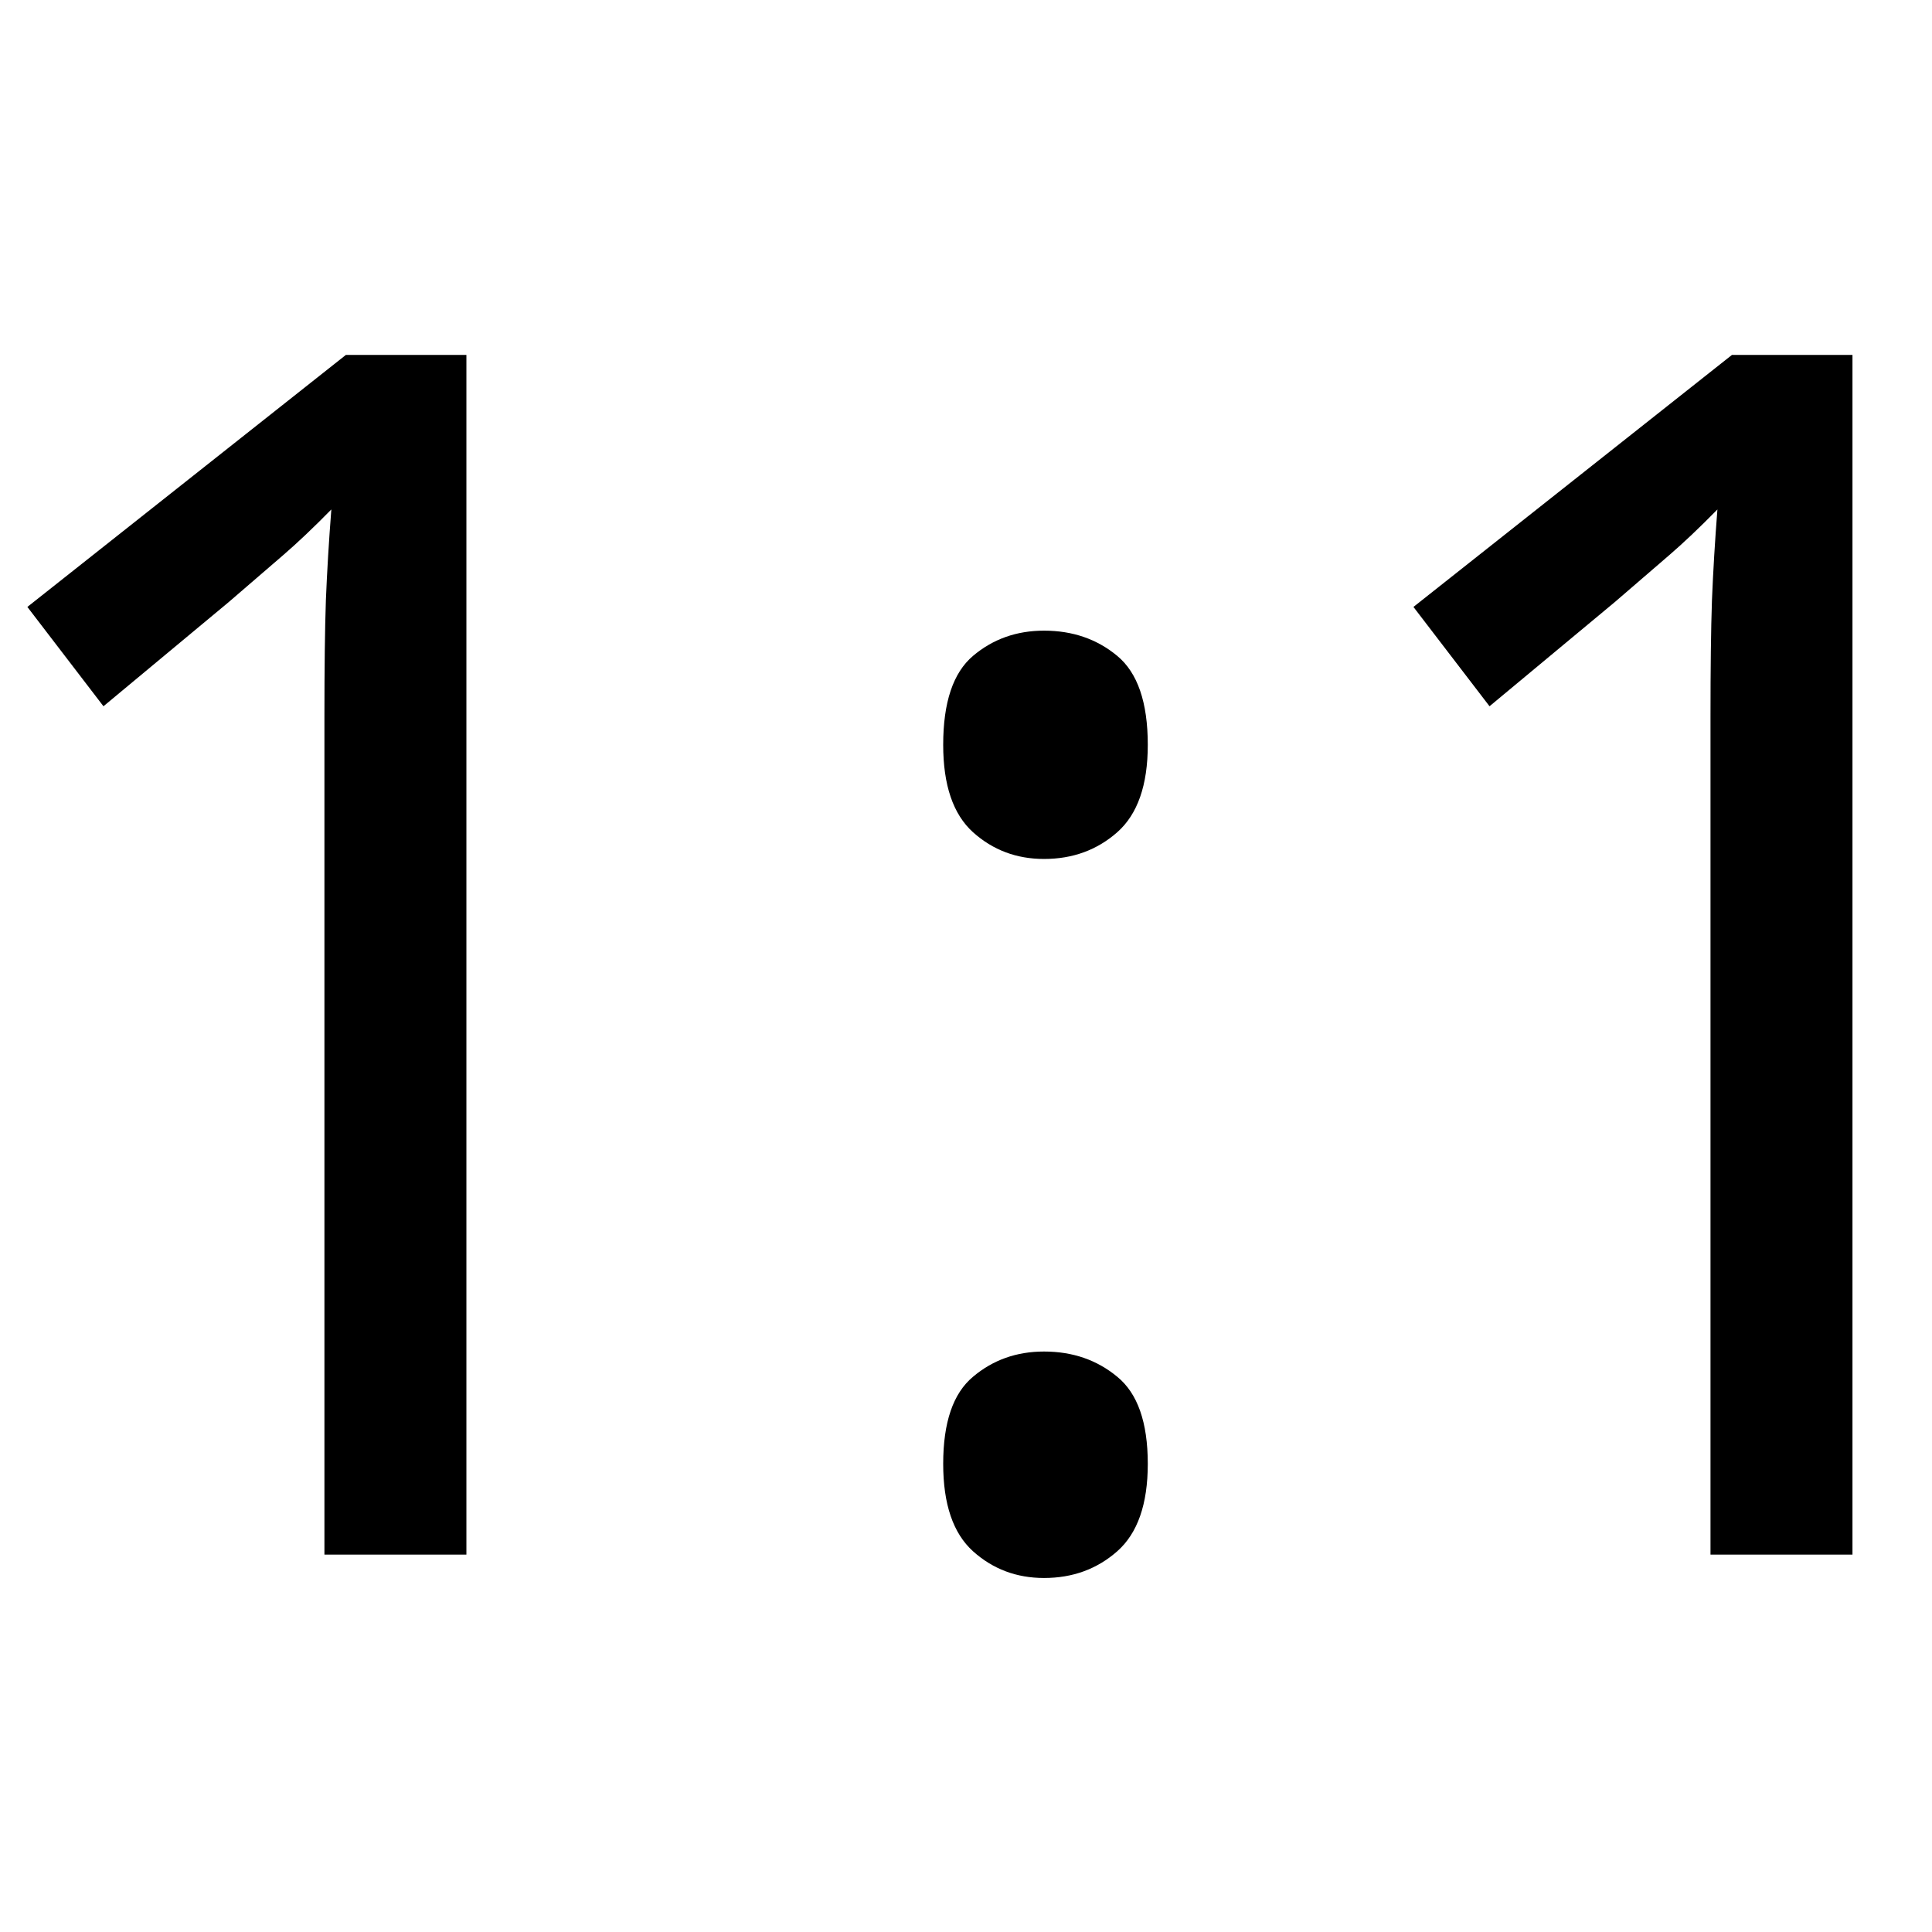
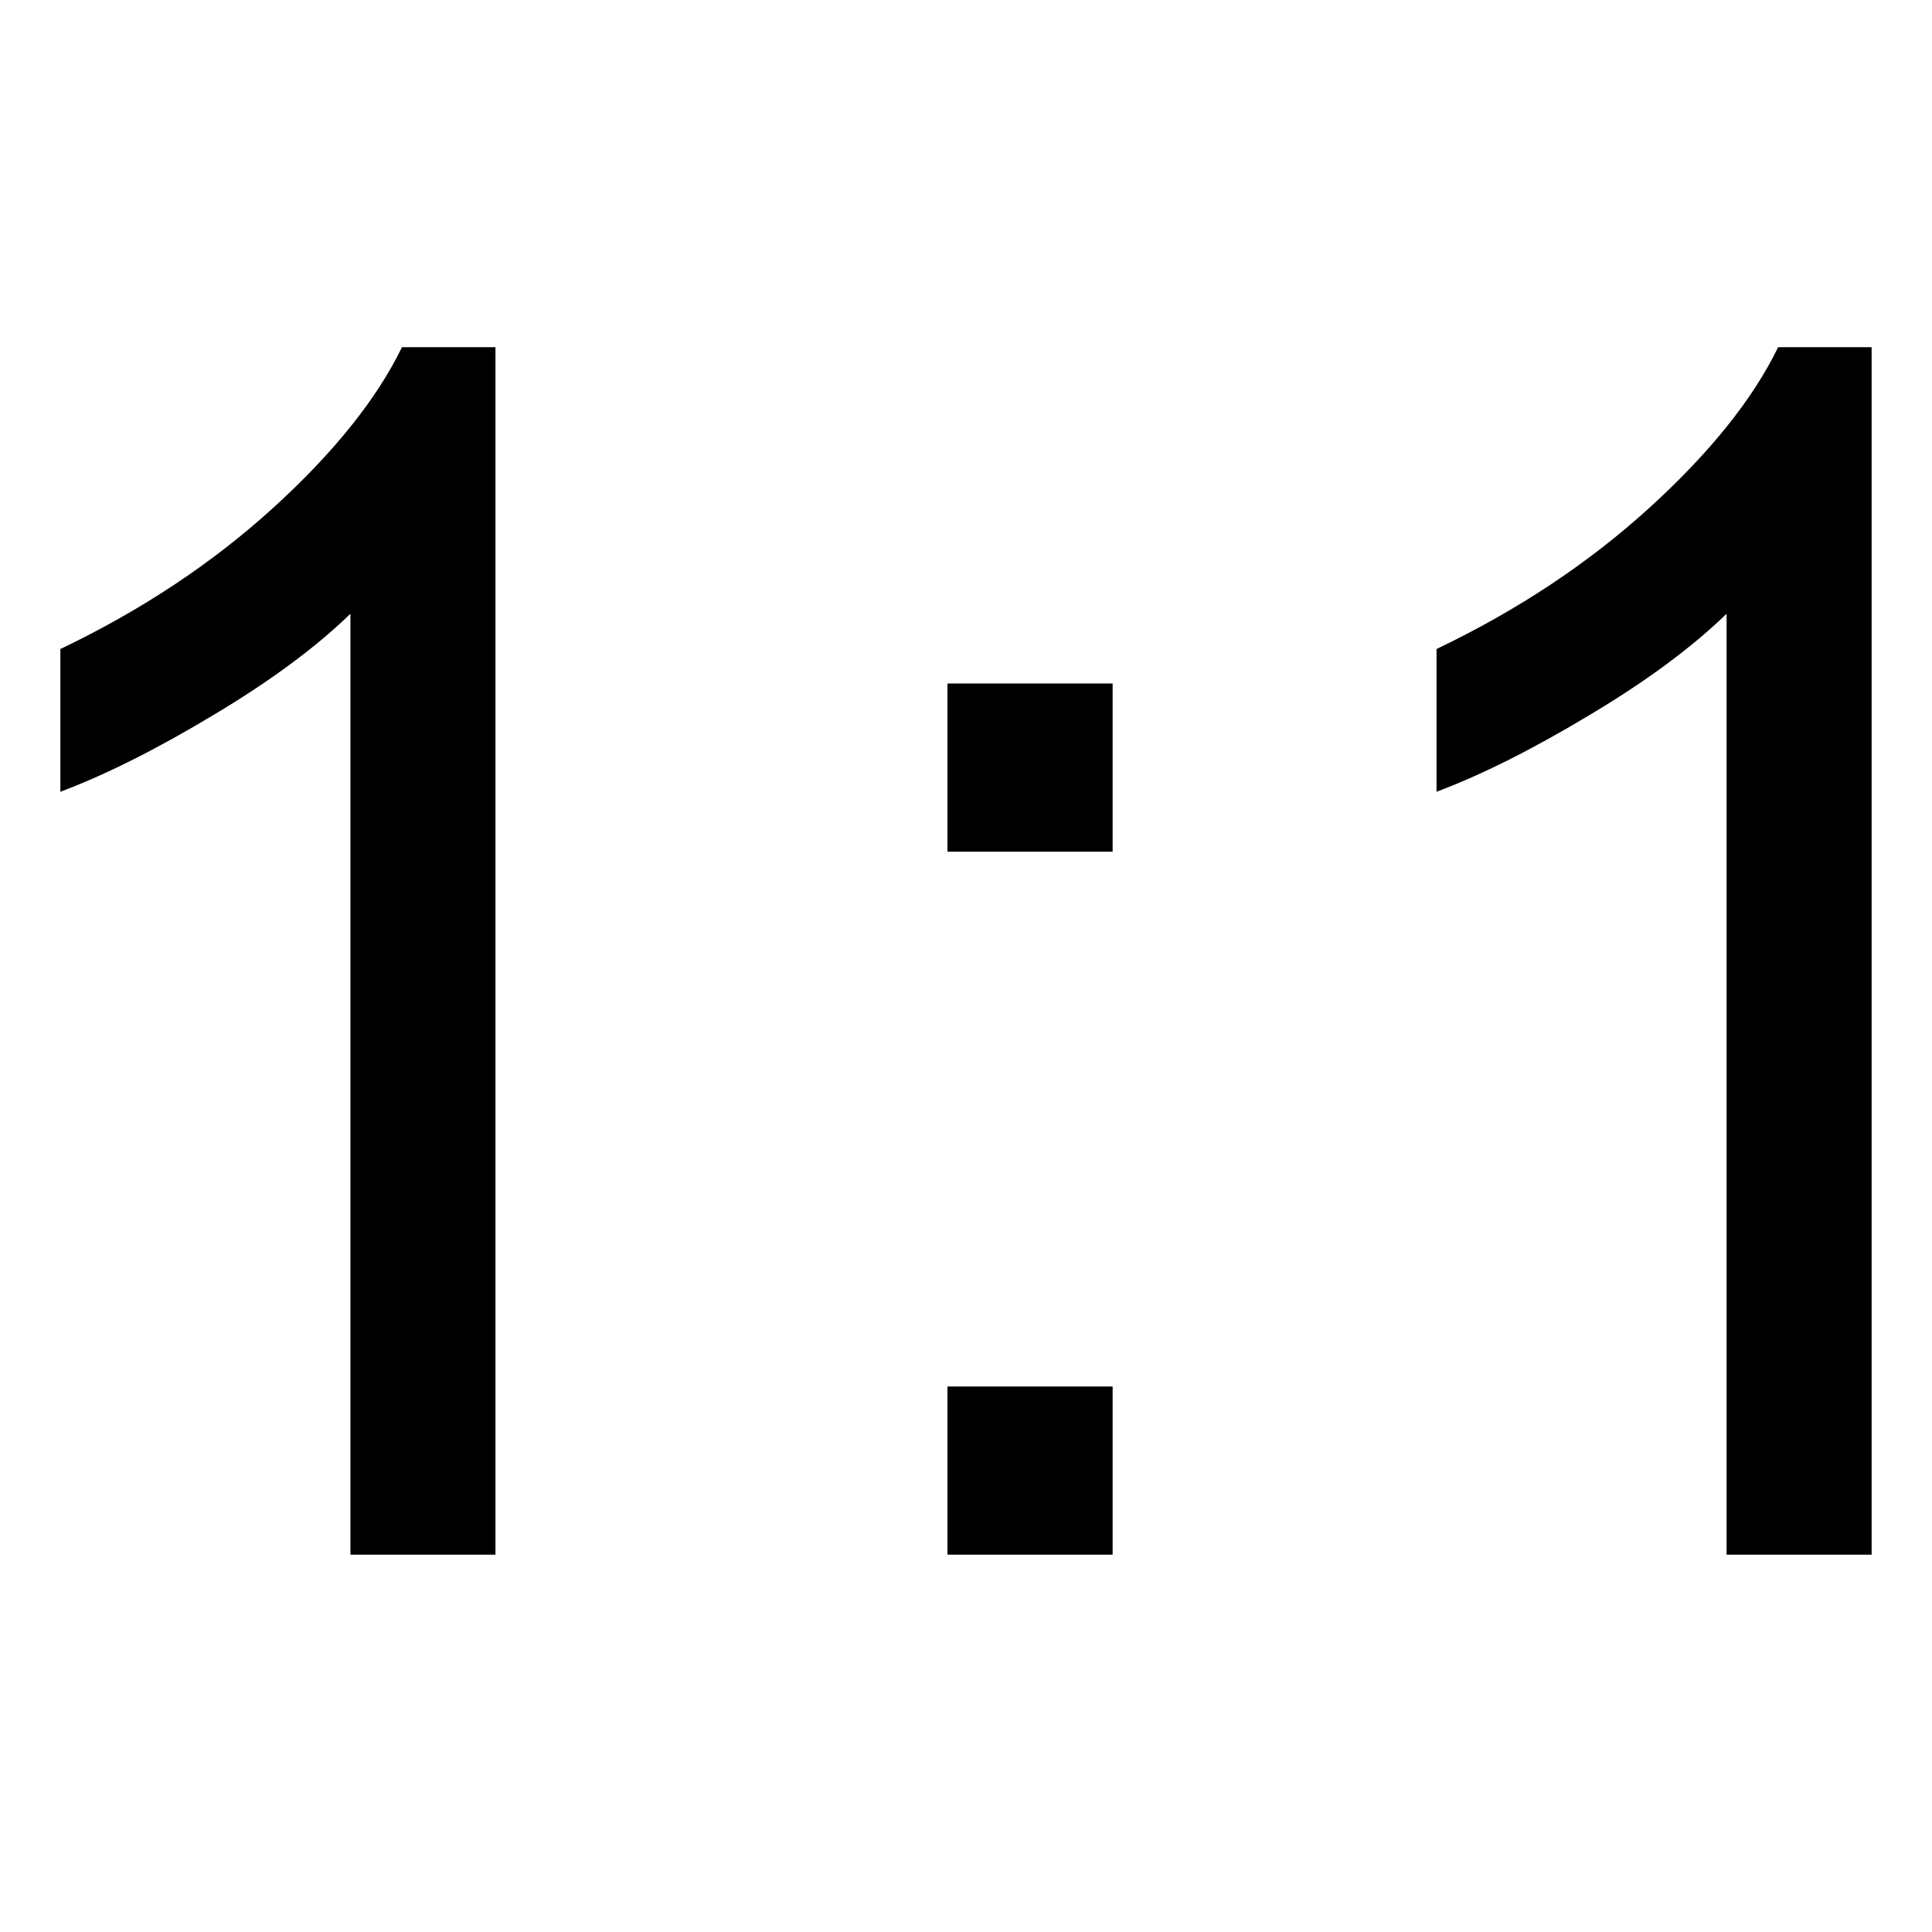
- <svg xmlns="http://www.w3.org/2000/svg" xmlns:xlink="http://www.w3.org/1999/xlink" width="64" height="64" id="svg2" version="1.1">
+ <svg xmlns="http://www.w3.org/2000/svg" xmlns:xlink="http://www.w3.org/1999/xlink" width="64" height="64" id="svg2" version="1.1" xml:space="preserve">
  <defs id="defs4">
    <linearGradient id="linearGradient4532">
      <stop style="stop-color:#fffd74;stop-opacity:1;" offset="0" id="stop4534" />
      <stop style="stop-color:#967933;stop-opacity:1;" offset="1" id="stop4536" />
    </linearGradient>
    <marker orient="auto" refY="0.0" refX="0.0" id="Arrow1Send" style="overflow:visible;">
      <path id="path3801" d="M 0.0,0.0 L 5.0,-5.0 L -12.5,0.0 L 5.0,5.0 L 0.0,0.0 z " style="fill-rule:evenodd;stroke:#000000;stroke-width:1.0pt;" transform="scale(0.2) rotate(180) translate(6,0)" />
    </marker>
    <marker orient="auto" refY="0.0" refX="0.0" id="Arrow2Send" style="overflow:visible;">
      <path id="path3819" style="fill-rule:evenodd;stroke-width:0.625;stroke-linejoin:round;" d="M 8.719,4.034 L -2.207,0.016 L 8.719,-4.002 C 6.973,-1.63 6.983,1.616 8.719,4.034 z " transform="scale(0.3) rotate(180) translate(-2.3,0)" />
    </marker>
    <marker orient="auto" refY="0.0" refX="0.0" id="TriangleOutL" style="overflow:visible">
      <path id="path3928" d="M 5.77,0.0 L -2.88,5.0 L -2.88,-5.0 L 5.77,0.0 z " style="fill-rule:evenodd;stroke:#000000;stroke-width:1.0pt" transform="scale(0.8)" />
    </marker>
    <marker orient="auto" refY="0.0" refX="0.0" id="Arrow1Lend" style="overflow:visible;">
      <path id="path3789" d="M 0.0,0.0 L 5.0,-5.0 L -12.5,0.0 L 5.0,5.0 L 0.0,0.0 z " style="fill-rule:evenodd;stroke:#000000;stroke-width:1.0pt;" transform="scale(0.8) rotate(180) translate(12.5,0)" />
    </marker>
    <marker orient="auto" refY="0.0" refX="0.0" id="Arrow1Lstart" style="overflow:visible">
      <path id="path3786" d="M 0.0,0.0 L 5.0,-5.0 L -12.5,0.0 L 5.0,5.0 L 0.0,0.0 z " style="fill-rule:evenodd;stroke:#000000;stroke-width:1.0pt" transform="scale(0.8) translate(12.5,0)" />
    </marker>
    <marker orient="auto" refY="0.0" refX="0.0" id="Arrow2Mend" style="overflow:visible;">
      <path id="path3813" style="fill-rule:evenodd;stroke-width:0.625;stroke-linejoin:round;" d="M 8.719,4.034 L -2.207,0.016 L 8.719,-4.002 C 6.973,-1.63 6.983,1.616 8.719,4.034 z " transform="scale(0.6) rotate(180) translate(0,0)" />
    </marker>
    <marker orient="auto" refY="0.0" refX="0.0" id="Arrow2Mstart" style="overflow:visible">
      <path id="path3810" style="fill-rule:evenodd;stroke-width:0.625;stroke-linejoin:round" d="M 8.719,4.034 L -2.207,0.016 L 8.719,-4.002 C 6.973,-1.63 6.983,1.616 8.719,4.034 z " transform="scale(0.6) translate(0,0)" />
    </marker>
    <marker orient="auto" refY="0.0" refX="0.0" id="Arrow1Mend" style="overflow:visible;">
      <path id="path3795" d="M 0.0,0.0 L 5.0,-5.0 L -12.5,0.0 L 5.0,5.0 L 0.0,0.0 z " style="fill-rule:evenodd;stroke:#000000;stroke-width:1.0pt;" transform="scale(0.4) rotate(180) translate(10,0)" />
    </marker>
    <linearGradient xlink:href="#linearGradient4495" id="linearGradient4461" x1="113.097" y1="922.788" x2="138.589" y2="862.431" gradientUnits="userSpaceOnUse" />
    <linearGradient id="linearGradient4495">
      <stop style="stop-color:#cd00a0;stop-opacity:1" offset="0" id="stop4449" />
      <stop id="stop4451" offset="0.505" style="stop-color:#ffe1f8;stop-opacity:1" />
      <stop style="stop-color:#cd00a0;stop-opacity:1" offset="1" id="stop4453" />
    </linearGradient>
-     <filter style="color-interpolation-filters:sRGB;" id="filter4086" x="0" y="0" height="1" width="10">
+     <filter style="color-interpolation-filters:sRGB;" id="filter4086" x="-0.062" y="-0.095" height="1.229" width="1.149">
      <feFlood flood-opacity="0" flood-color="rgb(0,0,0)" result="flood" id="feFlood4088" />
      <feComposite in="flood" in2="SourceGraphic" operator="in" result="composite1" id="feComposite4090" />
      <feGaussianBlur in="composite" stdDeviation="2" result="blur" id="feGaussianBlur4092" />
      <feOffset dx="2" dy="2" result="offset" id="feOffset4094" />
      <feComposite in="SourceGraphic" in2="offset" operator="over" result="composite2" id="feComposite4096" />
    </filter>
  </defs>
  <g id="layer1" transform="translate(0,-988.3622)">
    <g id="g6386">
      <g id="g8207" transform="matrix(0.7886433,0,0,0.7886433,6.740283,215.5942)" style="stroke-width:6.34;stroke-miterlimit:1;stroke-dasharray:none">
        <g id="g4063" style="filter:url(#filter4086)" transform="matrix(0.9750641,0,0,1,-0.1757747,0)">
-           <text xml:space="preserve" style="font-size:70.825px;font-style:normal;font-weight:normal;line-height:125%;letter-spacing:0px;word-spacing:0px;fill:#000000;fill-opacity:1;stroke:none;font-family:Sans" x="-13.674" y="1048.993" id="text3382" transform="scale(1.003656,0.9963576)">
-             <tspan id="tspan3384" x="-13.674" y="1048.993">1:1</tspan>
-           </text>
+           <path style="font-size:70.825px;line-height:1.25;font-family:Arial;-inkscape-font-specification:Arial;letter-spacing:0px;word-spacing:0px" d="M 12.712,1048.993 H 6.487 v -39.666 q -2.248,2.144 -5.914,4.288 -3.631,2.144 -6.536,3.216 v -6.017 q 5.222,-2.455 9.13,-5.948 3.908,-3.493 5.533,-6.778 h 4.012 z m 19.401,-29.637 v -7.089 h 7.089 v 7.089 z m 0,29.637 v -7.089 h 7.089 v 7.089 z m 39.666,0 h -6.225 v -39.666 q -2.248,2.144 -5.914,4.288 -3.631,2.144 -6.536,3.216 v -6.017 q 5.222,-2.455 9.13,-5.948 3.908,-3.493 5.533,-6.778 h 4.012 z" id="text3382" transform="scale(1.003656,0.9963576)" aria-label="1:1" />
        </g>
      </g>
    </g>
  </g>
</svg>
